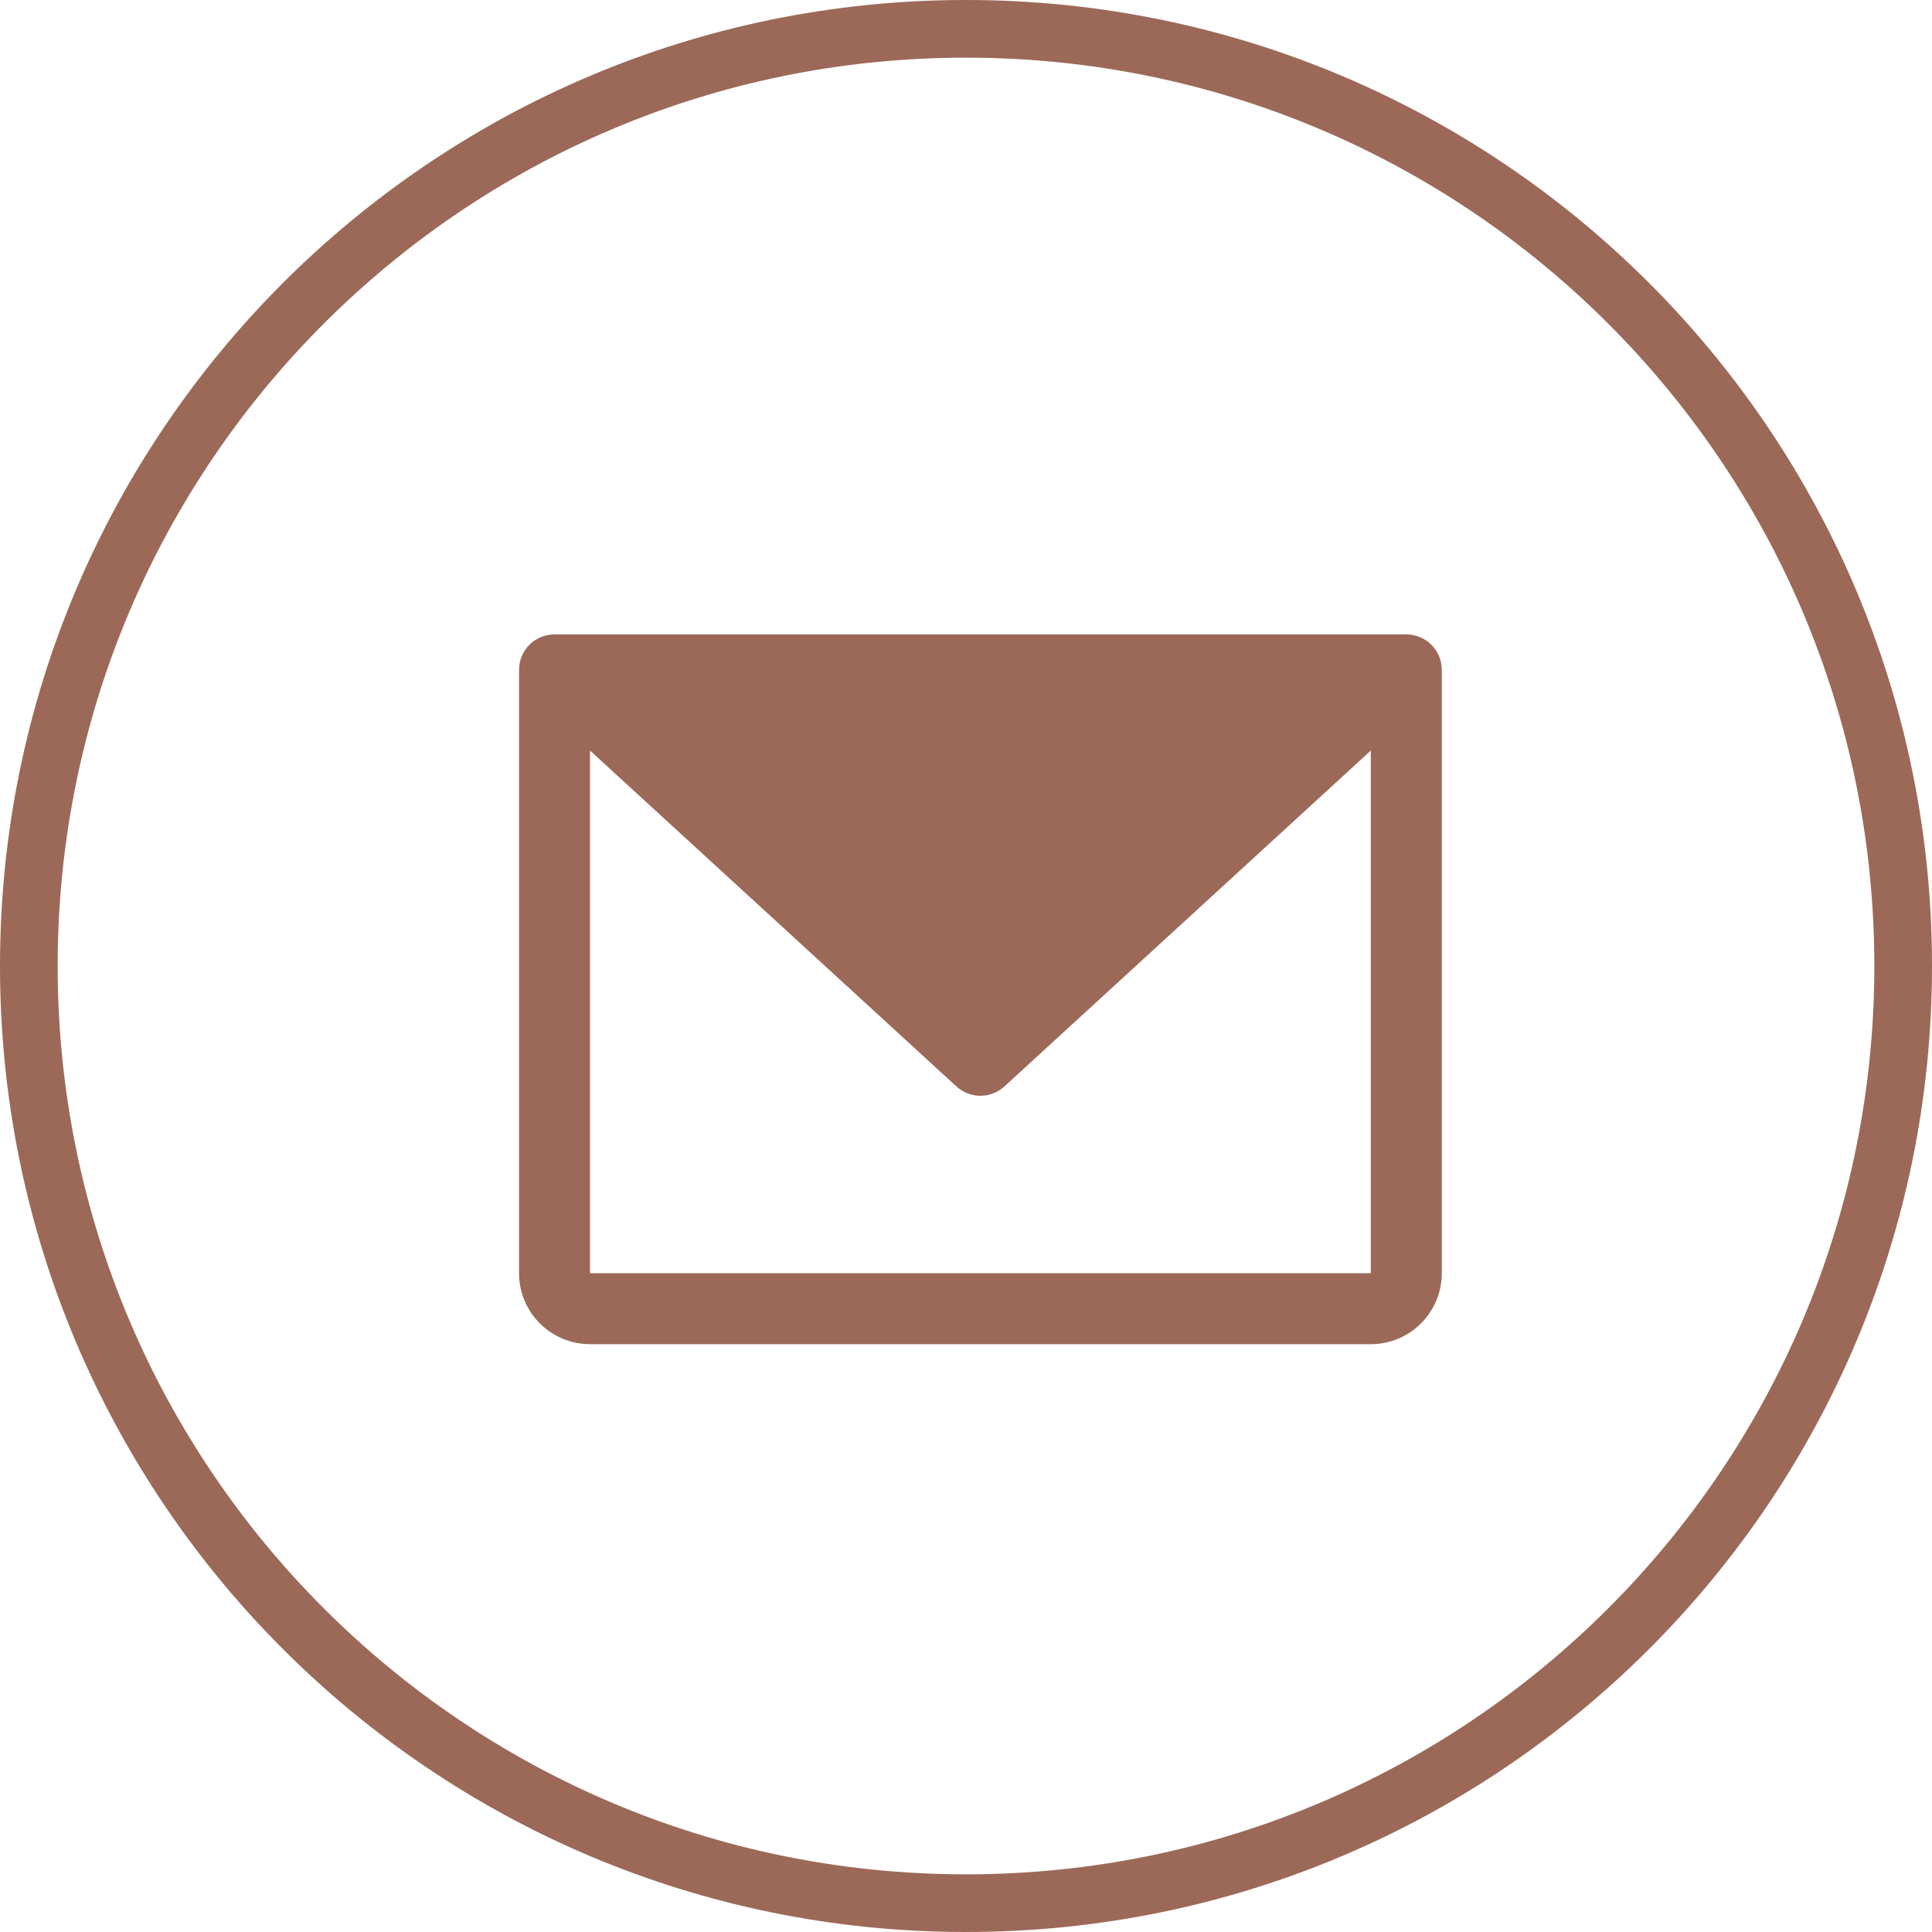
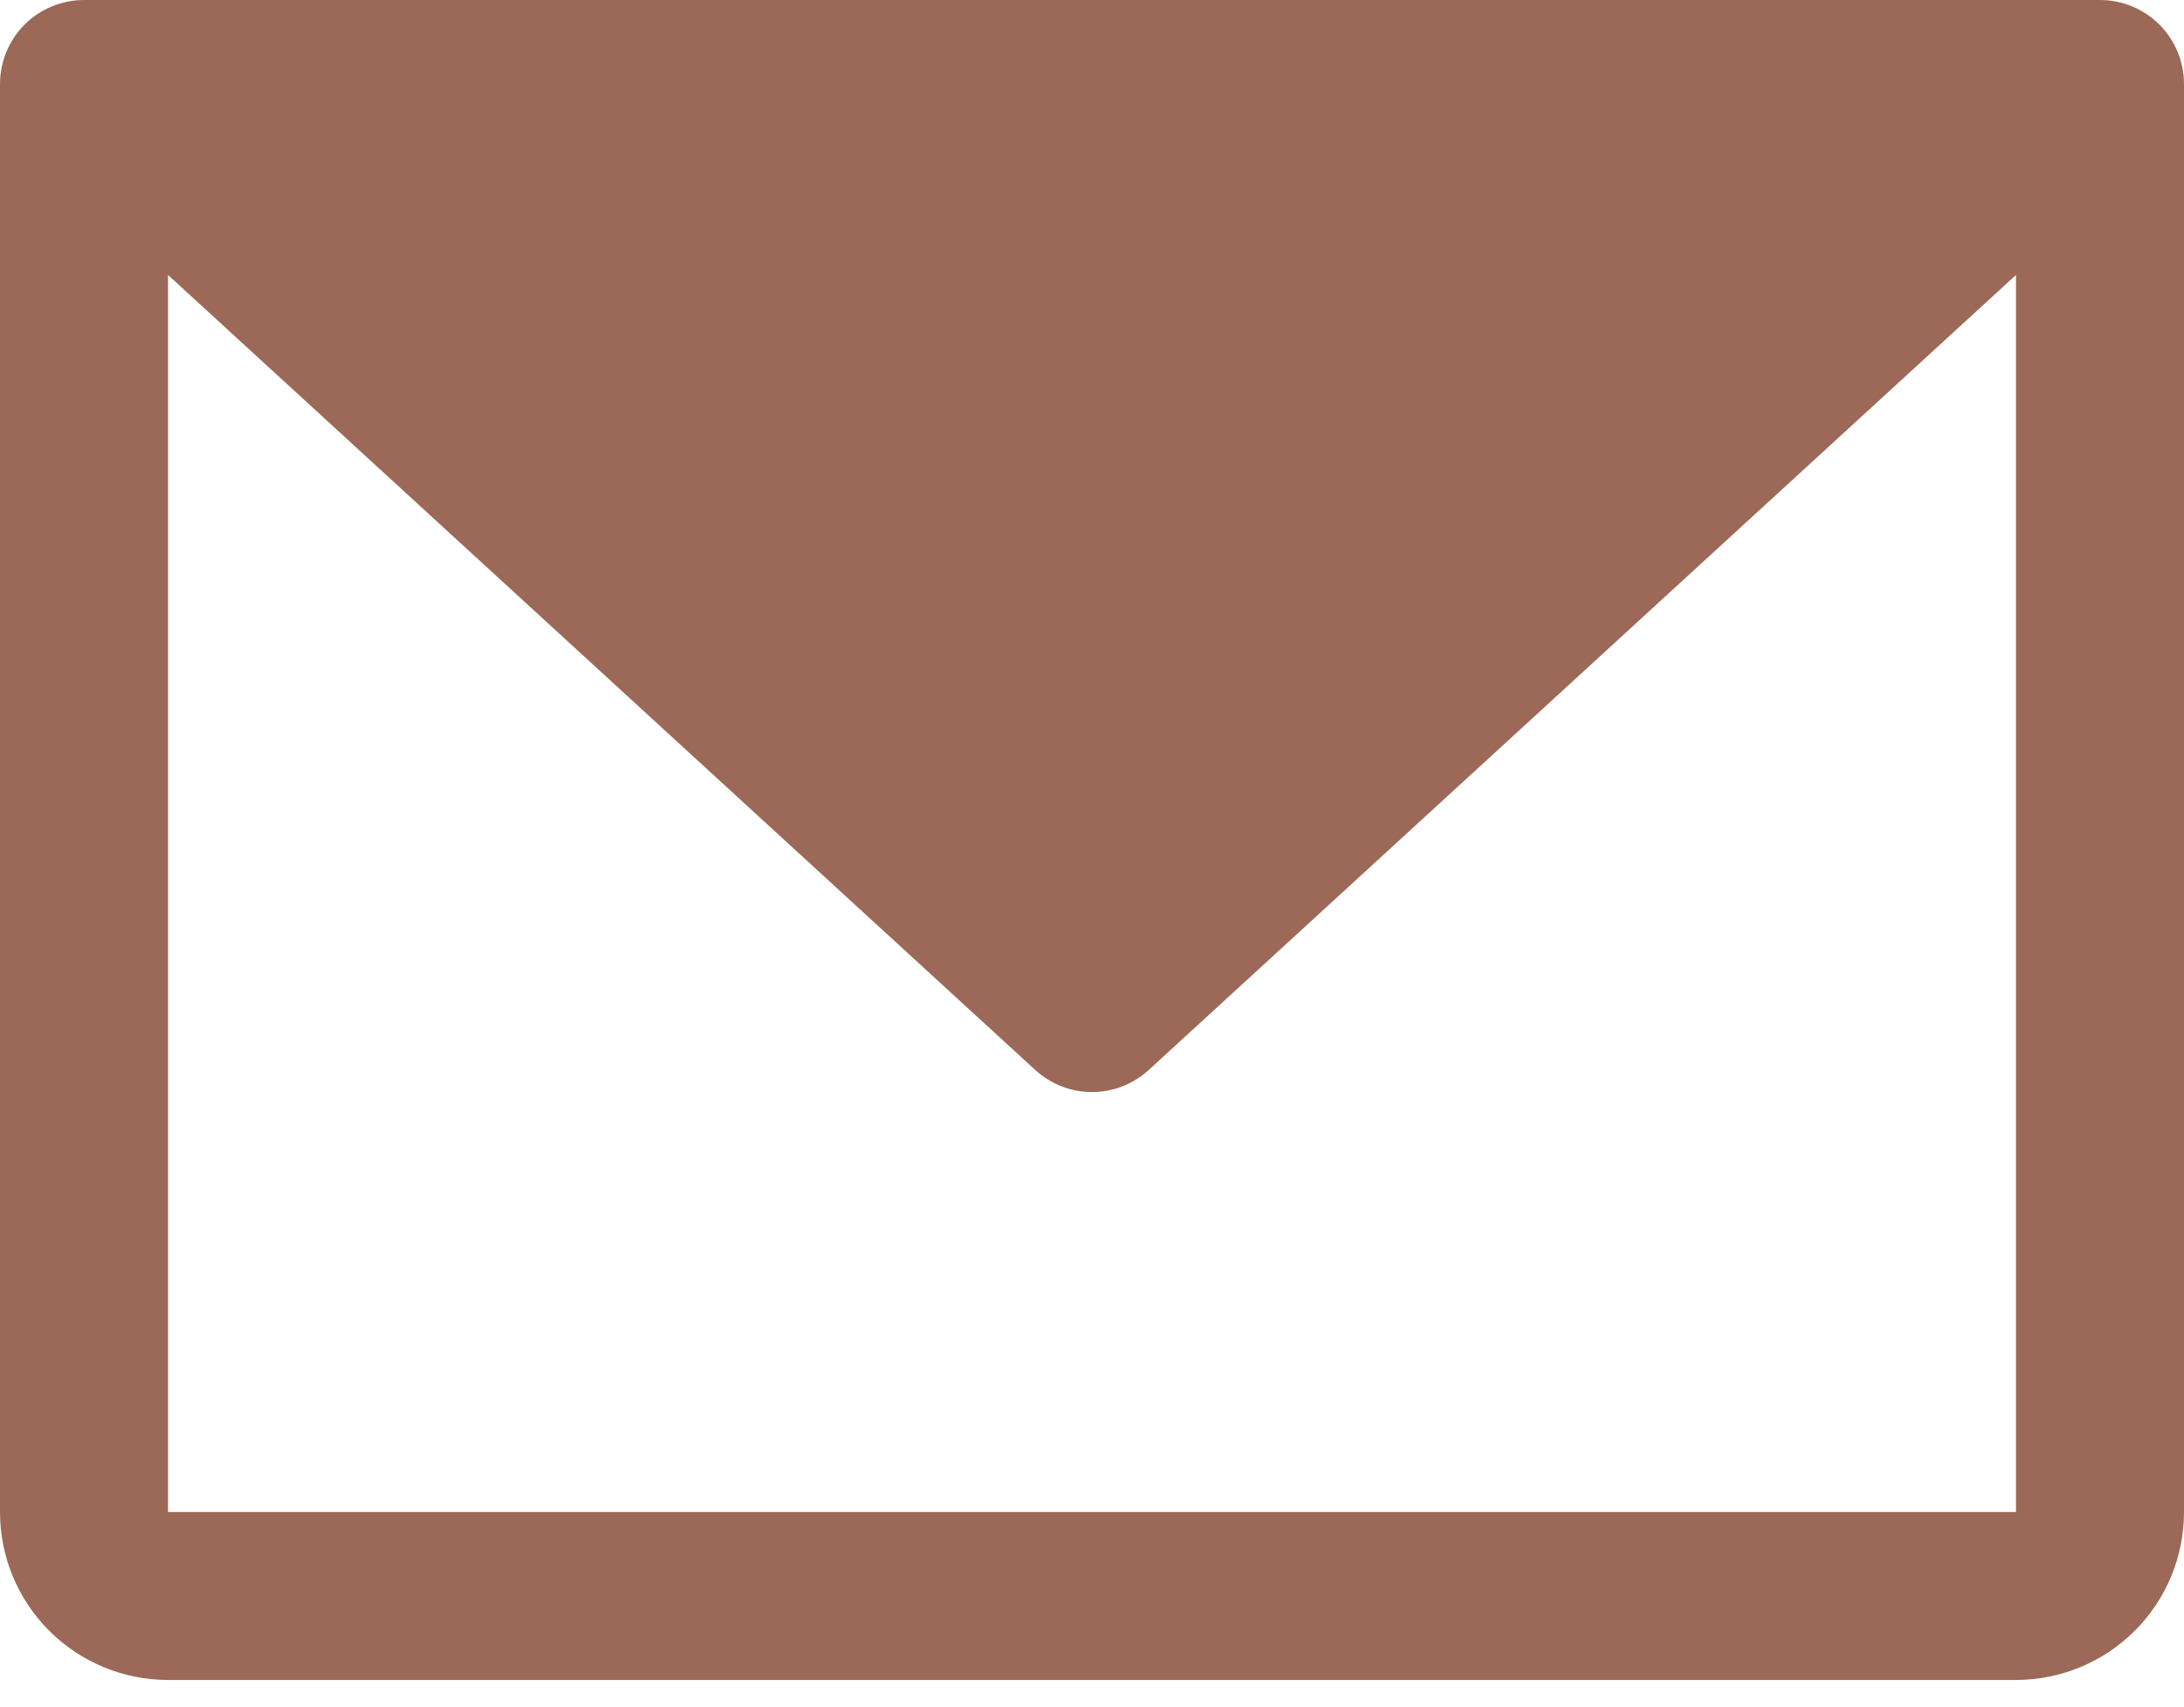
- <svg xmlns="http://www.w3.org/2000/svg" width="67" height="67" viewBox="0 0 67 67" fill="none">
-   <circle cx="33.5" cy="33.5" r="32.5" stroke="#9C6958" stroke-width="2" />
-   <path d="M48.769 22H19.231C18.904 22 18.591 22.13 18.36 22.36C18.13 22.591 18 22.904 18 23.231V44.154C18 44.807 18.259 45.433 18.721 45.894C19.183 46.356 19.809 46.615 20.462 46.615H47.538C48.191 46.615 48.817 46.356 49.279 45.894C49.741 45.433 50 44.807 50 44.154V23.231C50 22.904 49.87 22.591 49.639 22.36C49.409 22.13 49.096 22 48.769 22ZM47.538 44.154H20.462V26.029L33.168 37.677C33.395 37.885 33.692 38.001 34 38.001C34.308 38.001 34.605 37.885 34.832 37.677L47.538 26.029V44.154Z" fill="#9C6958" />
+ <svg xmlns="http://www.w3.org/2000/svg" width="32" height="25" viewBox="0 0 32 25" fill="none">
+   <path d="M30.769 0H1.231C0.904 0 0.591 0.13 0.36 0.36C0.13 0.591 0 0.904 0 1.231V22.154C0 22.807 0.259 23.433 0.721 23.894C1.183 24.356 1.809 24.615 2.462 24.615H29.538C30.191 24.615 30.817 24.356 31.279 23.894C31.741 23.433 32 22.807 32 22.154V1.231C32 0.904 31.87 0.591 31.64 0.36C31.409 0.13 31.096 0 30.769 0ZM29.538 22.154H2.462V4.029L15.168 15.677C15.395 15.885 15.692 16.001 16 16.001C16.308 16.001 16.605 15.885 16.832 15.677L29.538 4.029V22.154Z" fill="#9C6958" />
</svg>
